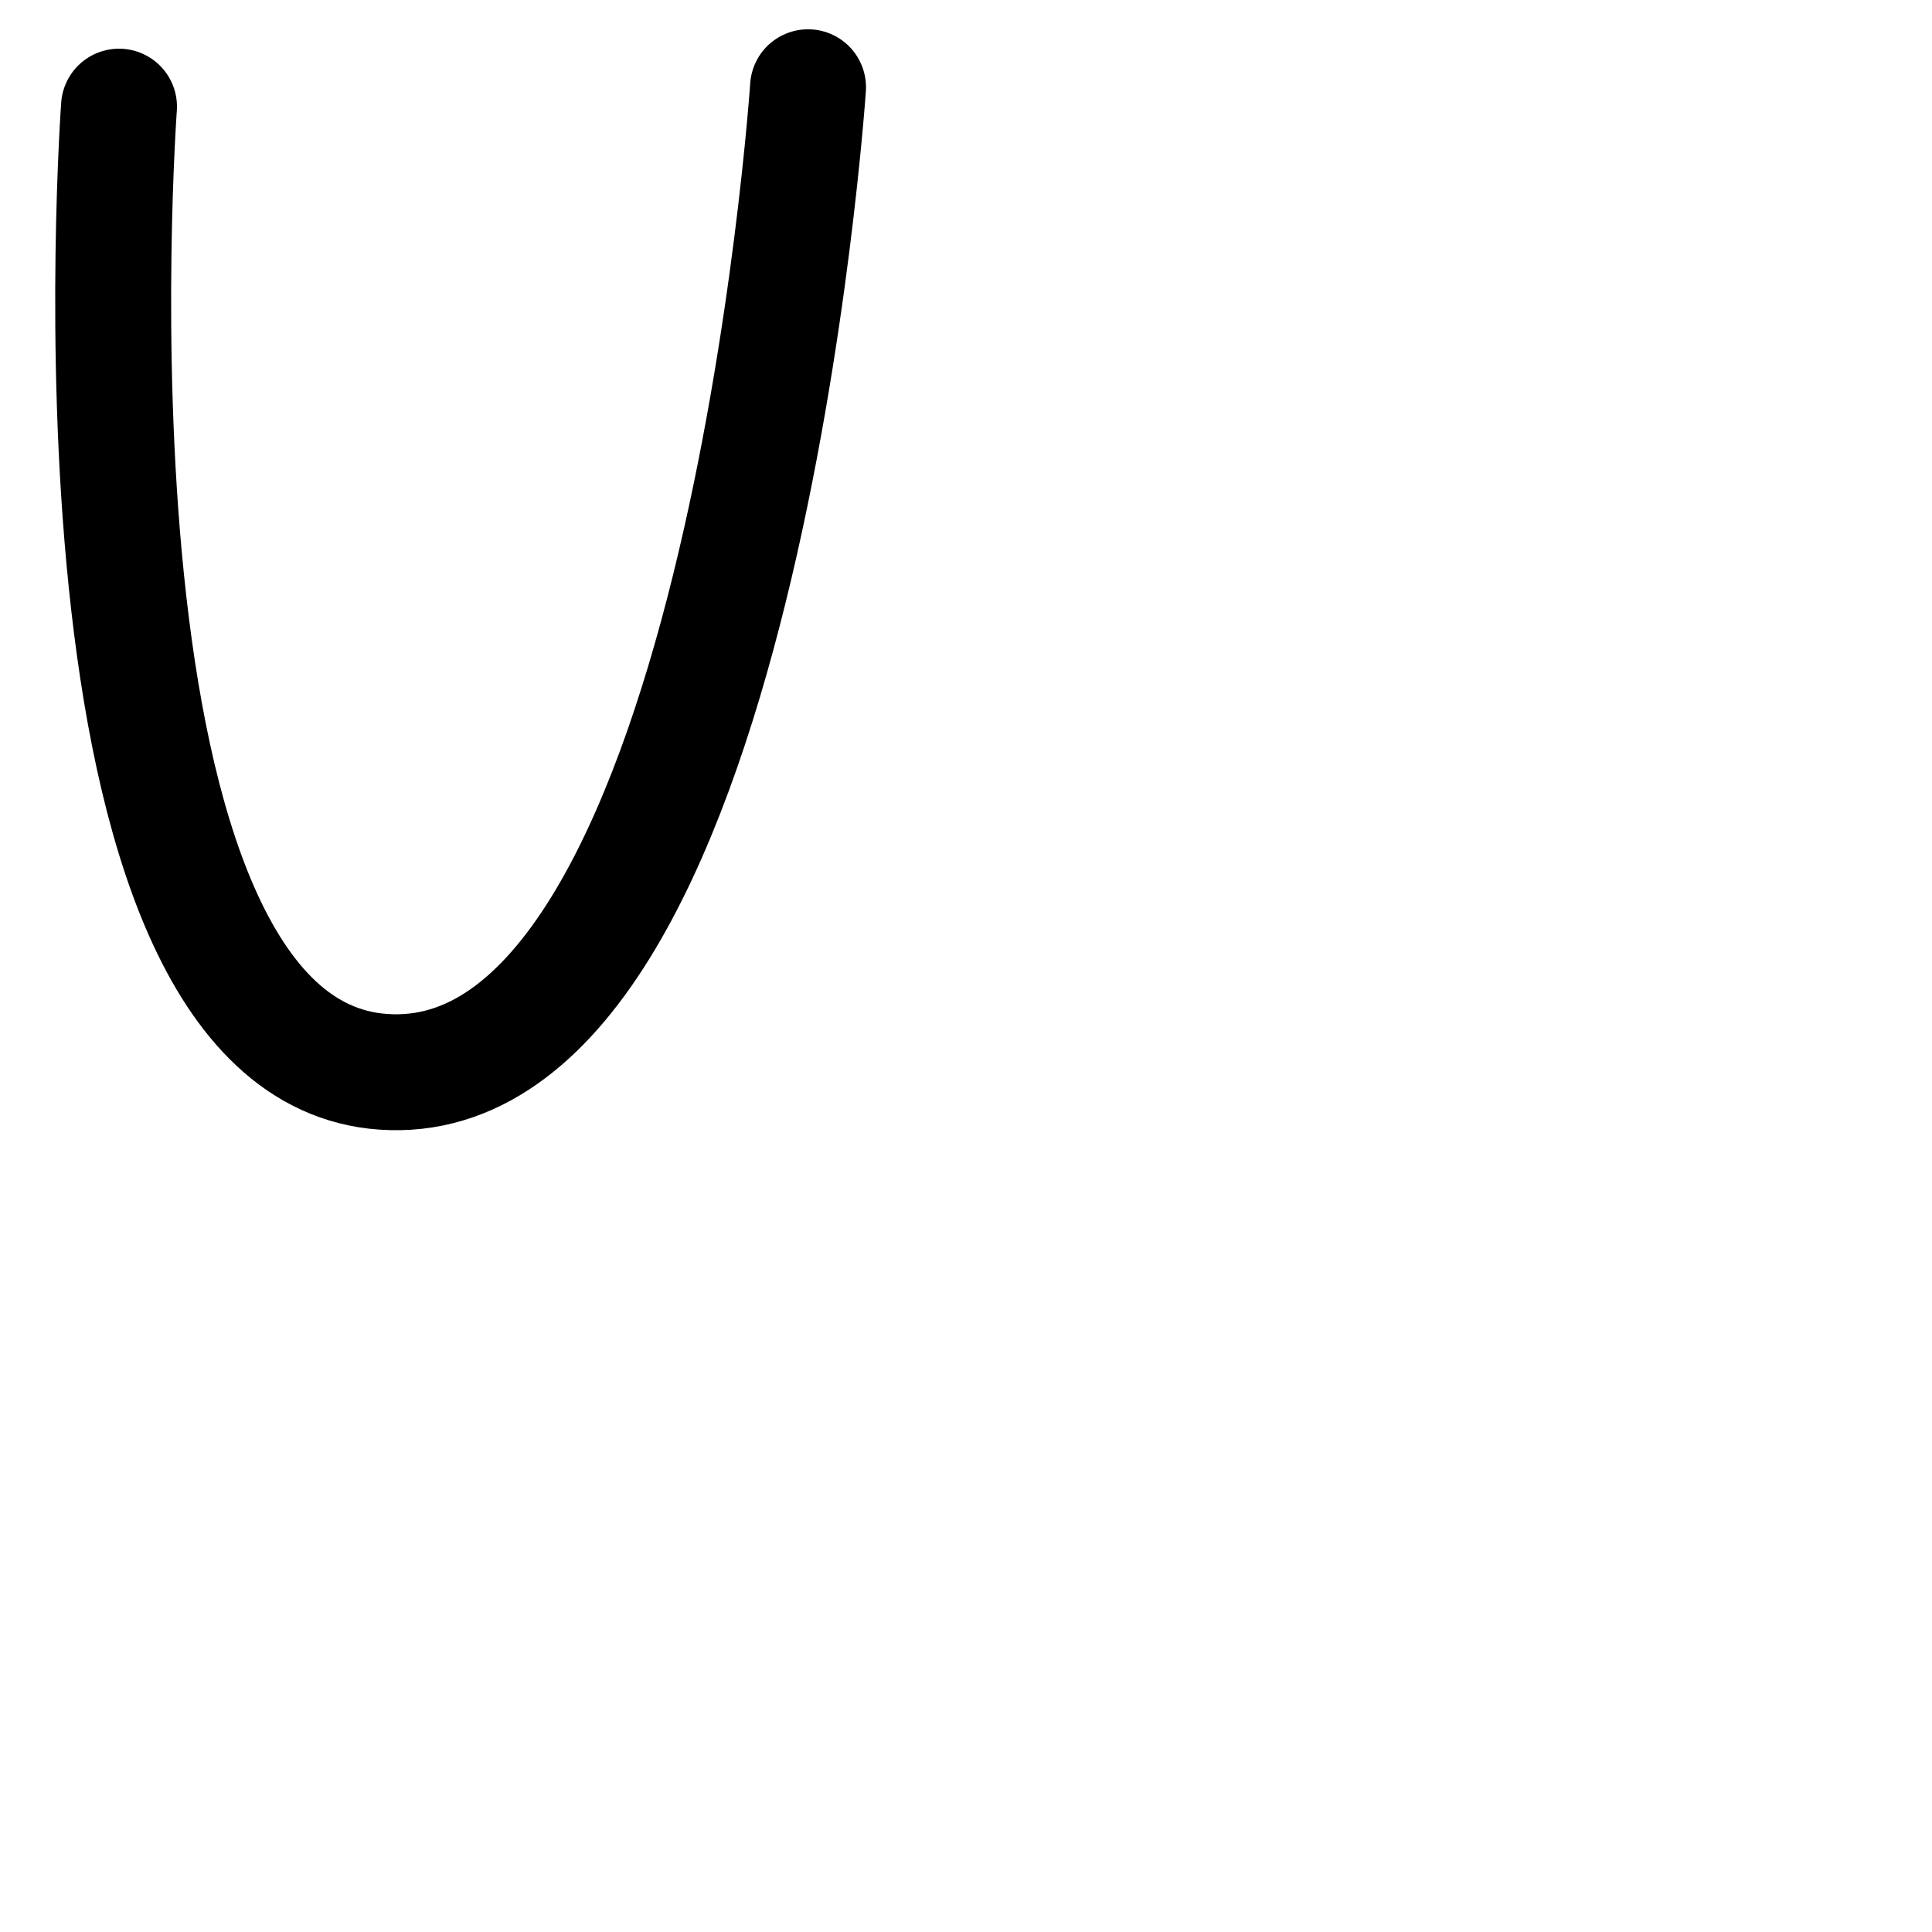
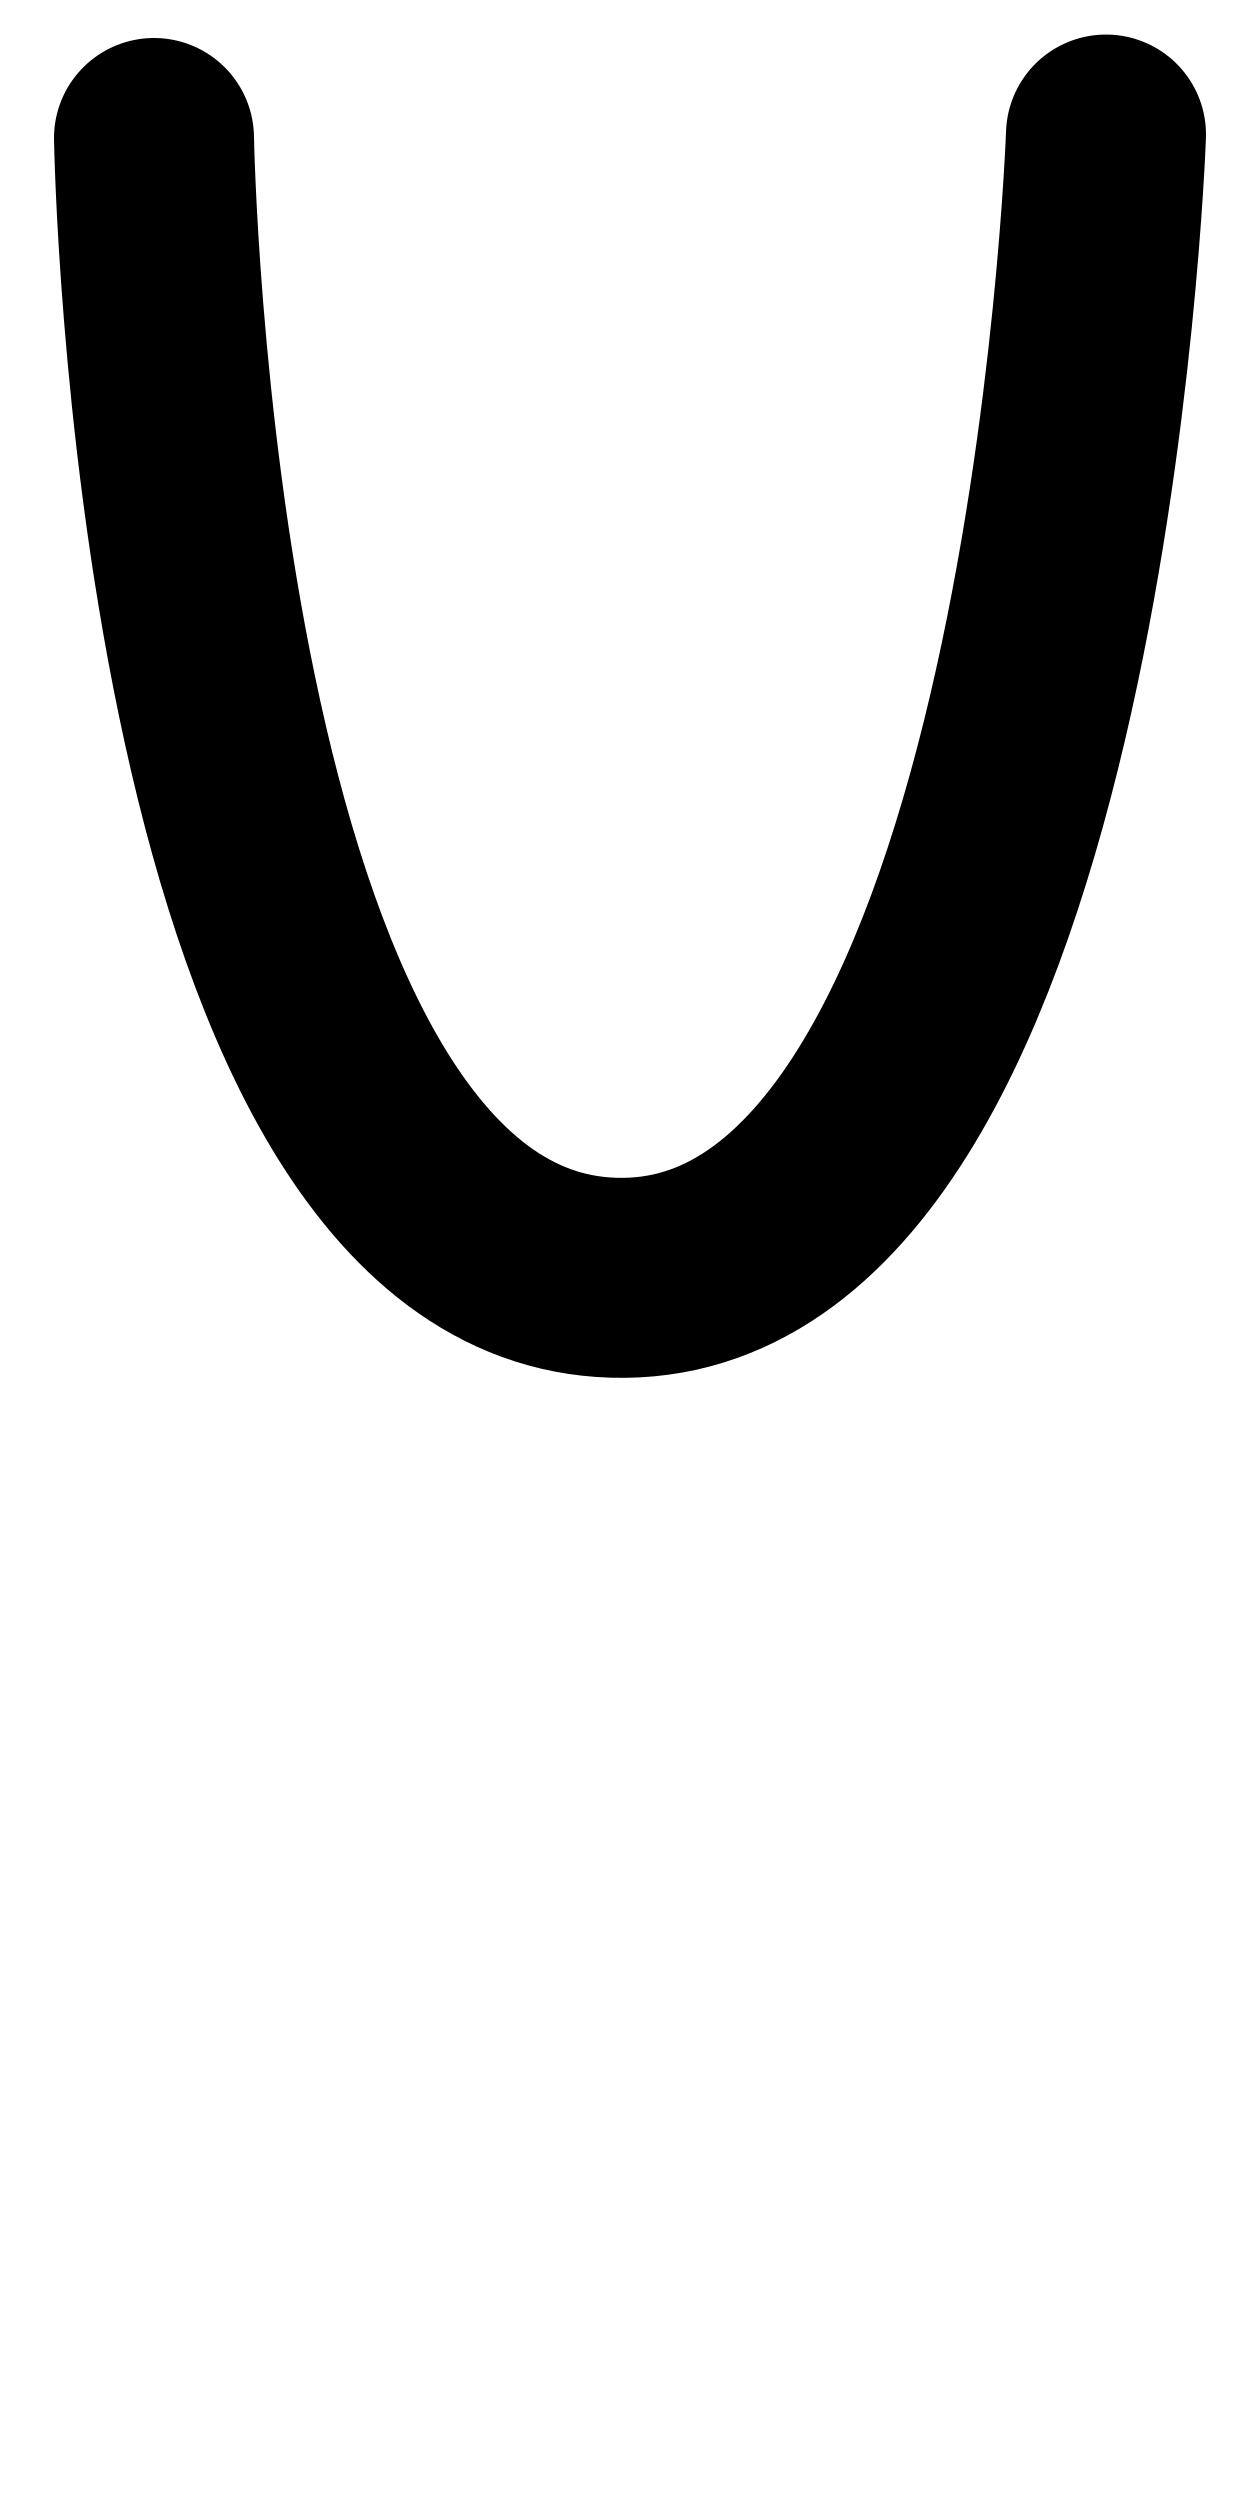
- <svg xmlns="http://www.w3.org/2000/svg" width="50mm" height="50mm" viewBox="0 0 50 50" version="1.1" id="svg5">
+ <svg xmlns="http://www.w3.org/2000/svg" width="25mm" height="50mm" viewBox="0 0 25 50" version="1.1" id="svg5">
  <defs id="defs2" />
  <g id="layer1">
-     <path style="fill:#000000;fill-opacity:0;stroke:#000000;stroke-width:3;stroke-linecap:round;stroke-linejoin:round;stroke-dasharray:none;paint-order:fill markers stroke;stop-color:#000000" d="m 3.08,2.76 c 0,0 -1.775,24.373 6.836,24.978 C 19.143,28.386 20.912,2.258 20.912,2.258" id="path811" />
+     <path style="fill:#000000;fill-opacity:0;stroke:#000000;stroke-width:4;stroke-linecap:round;stroke-linejoin:round;stroke-dasharray:none;paint-order:fill markers stroke;stop-color:#000000" d="m 3.08,2.76 c 0,0 0.368,22.178 8.979,22.784 9.228,0.648 10.061,-22.853 10.061,-22.853" id="path811" />
  </g>
</svg>
